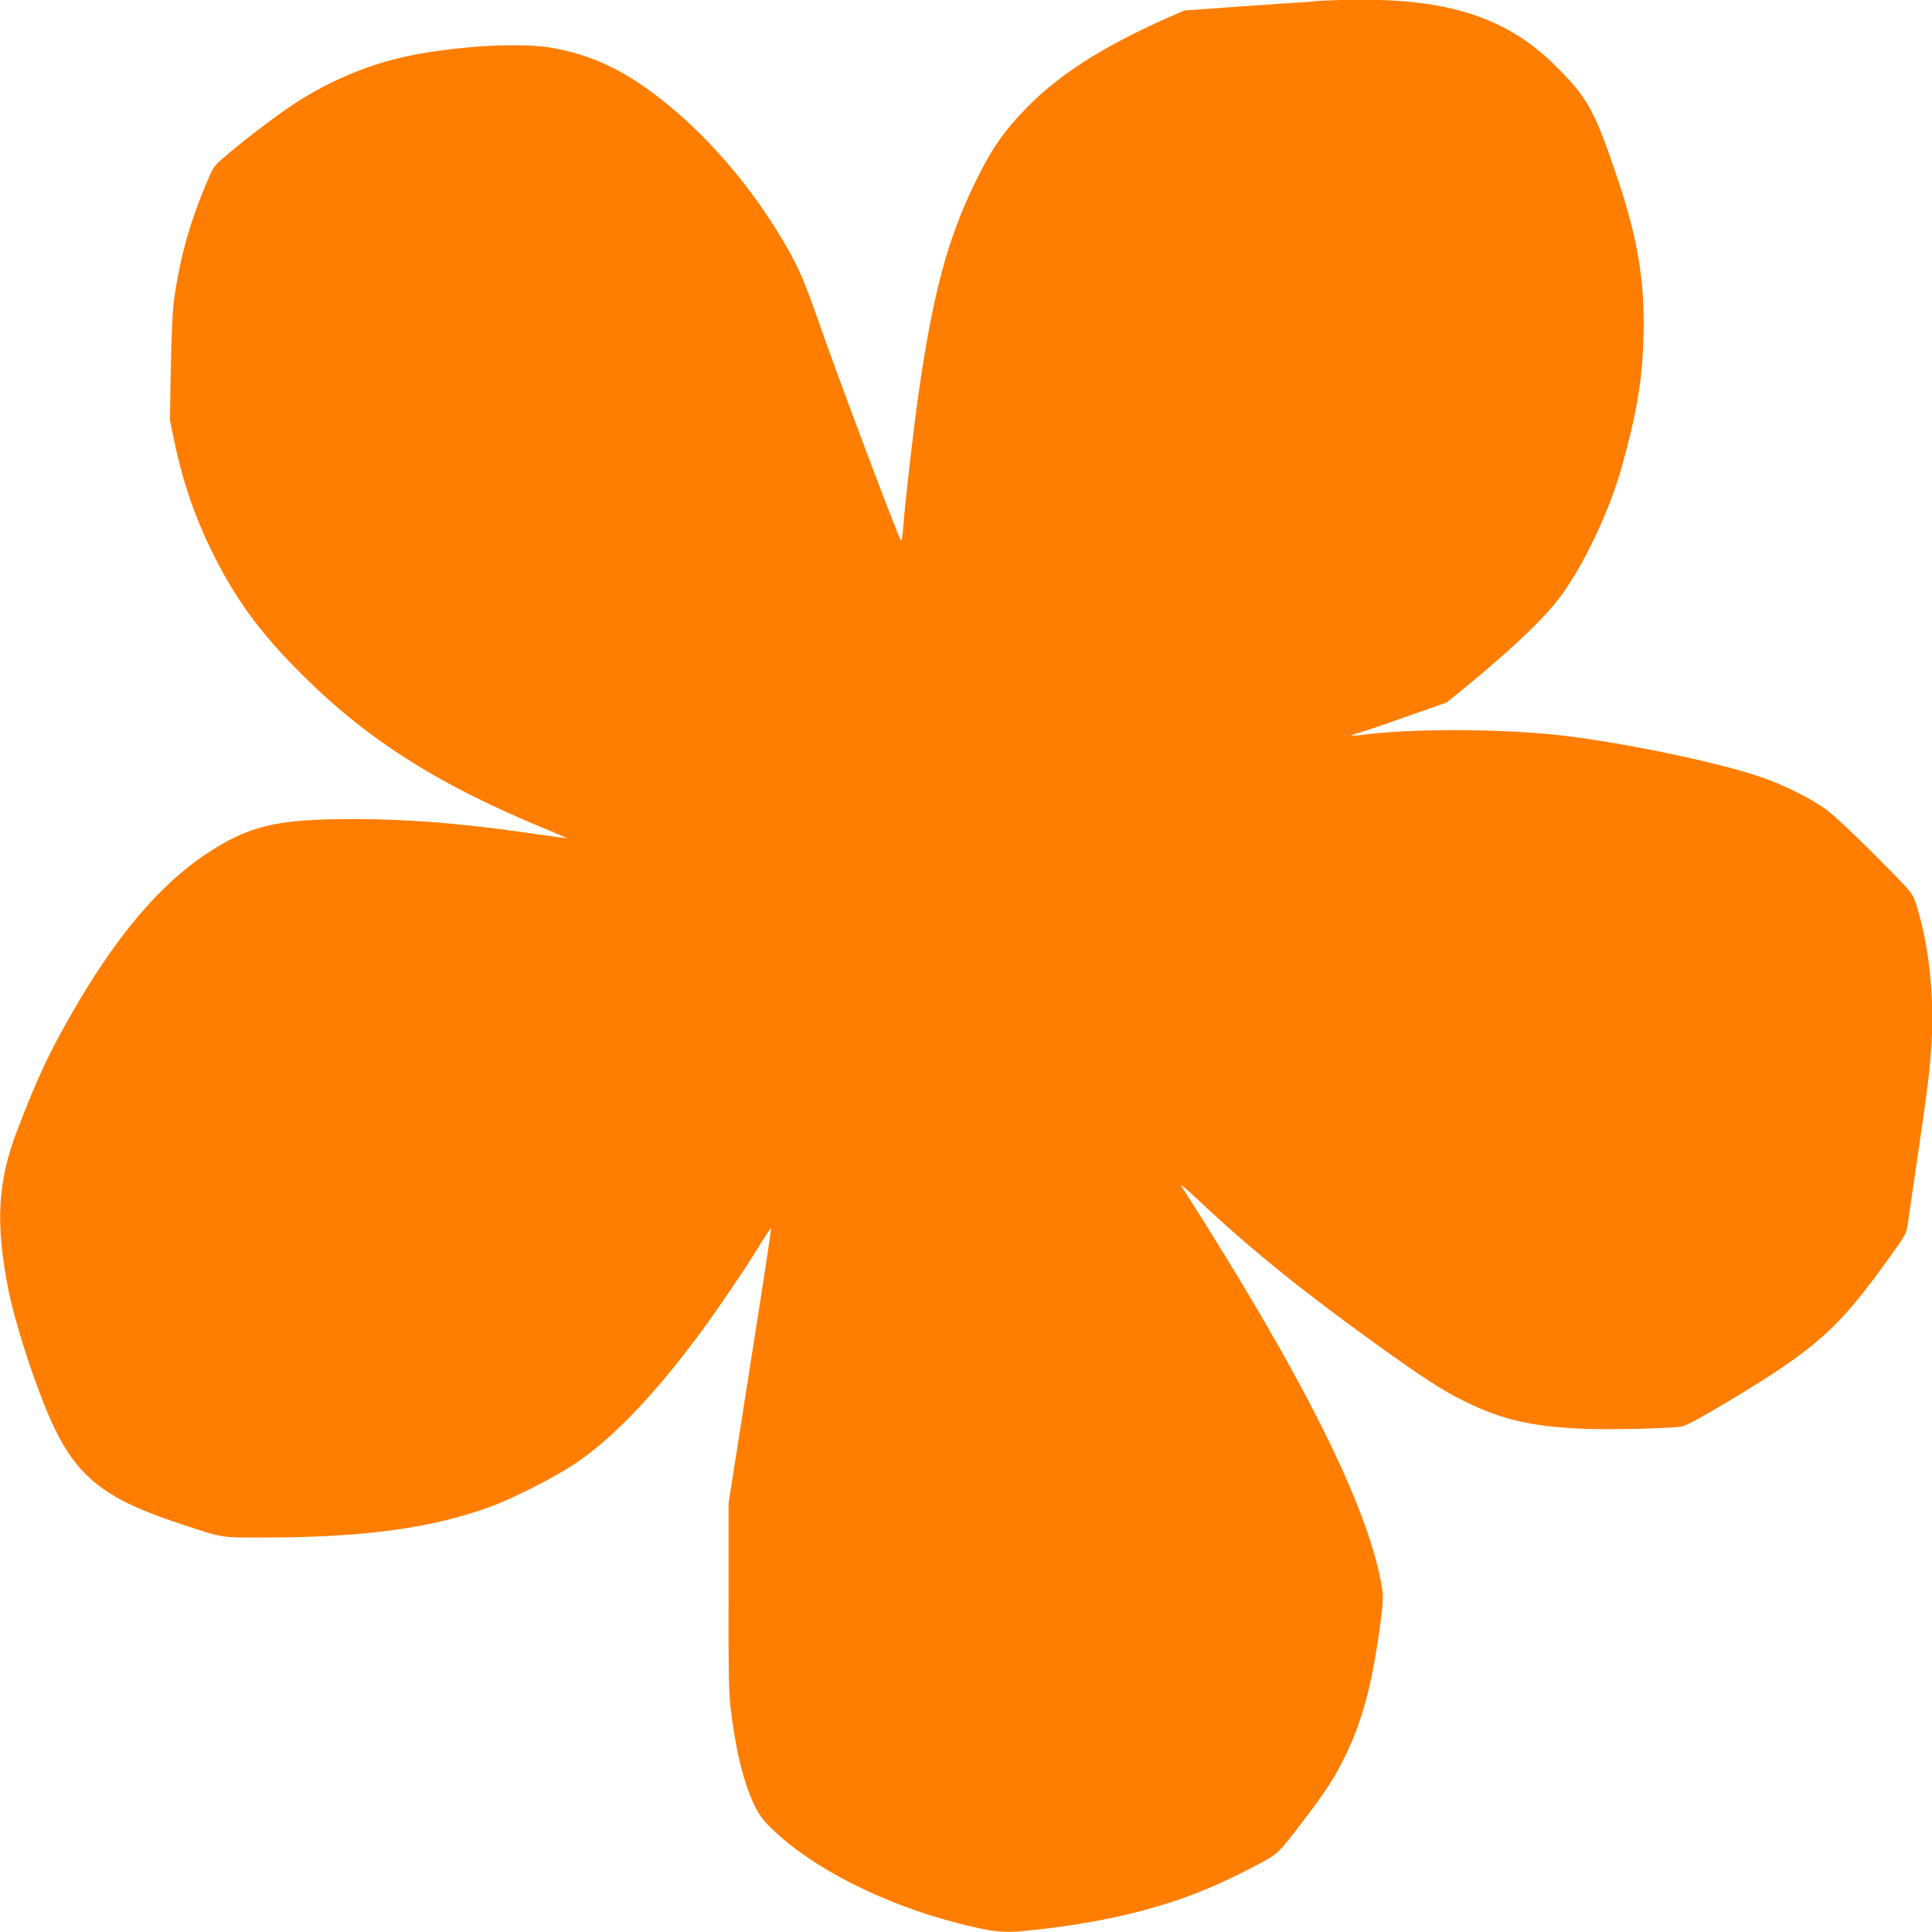
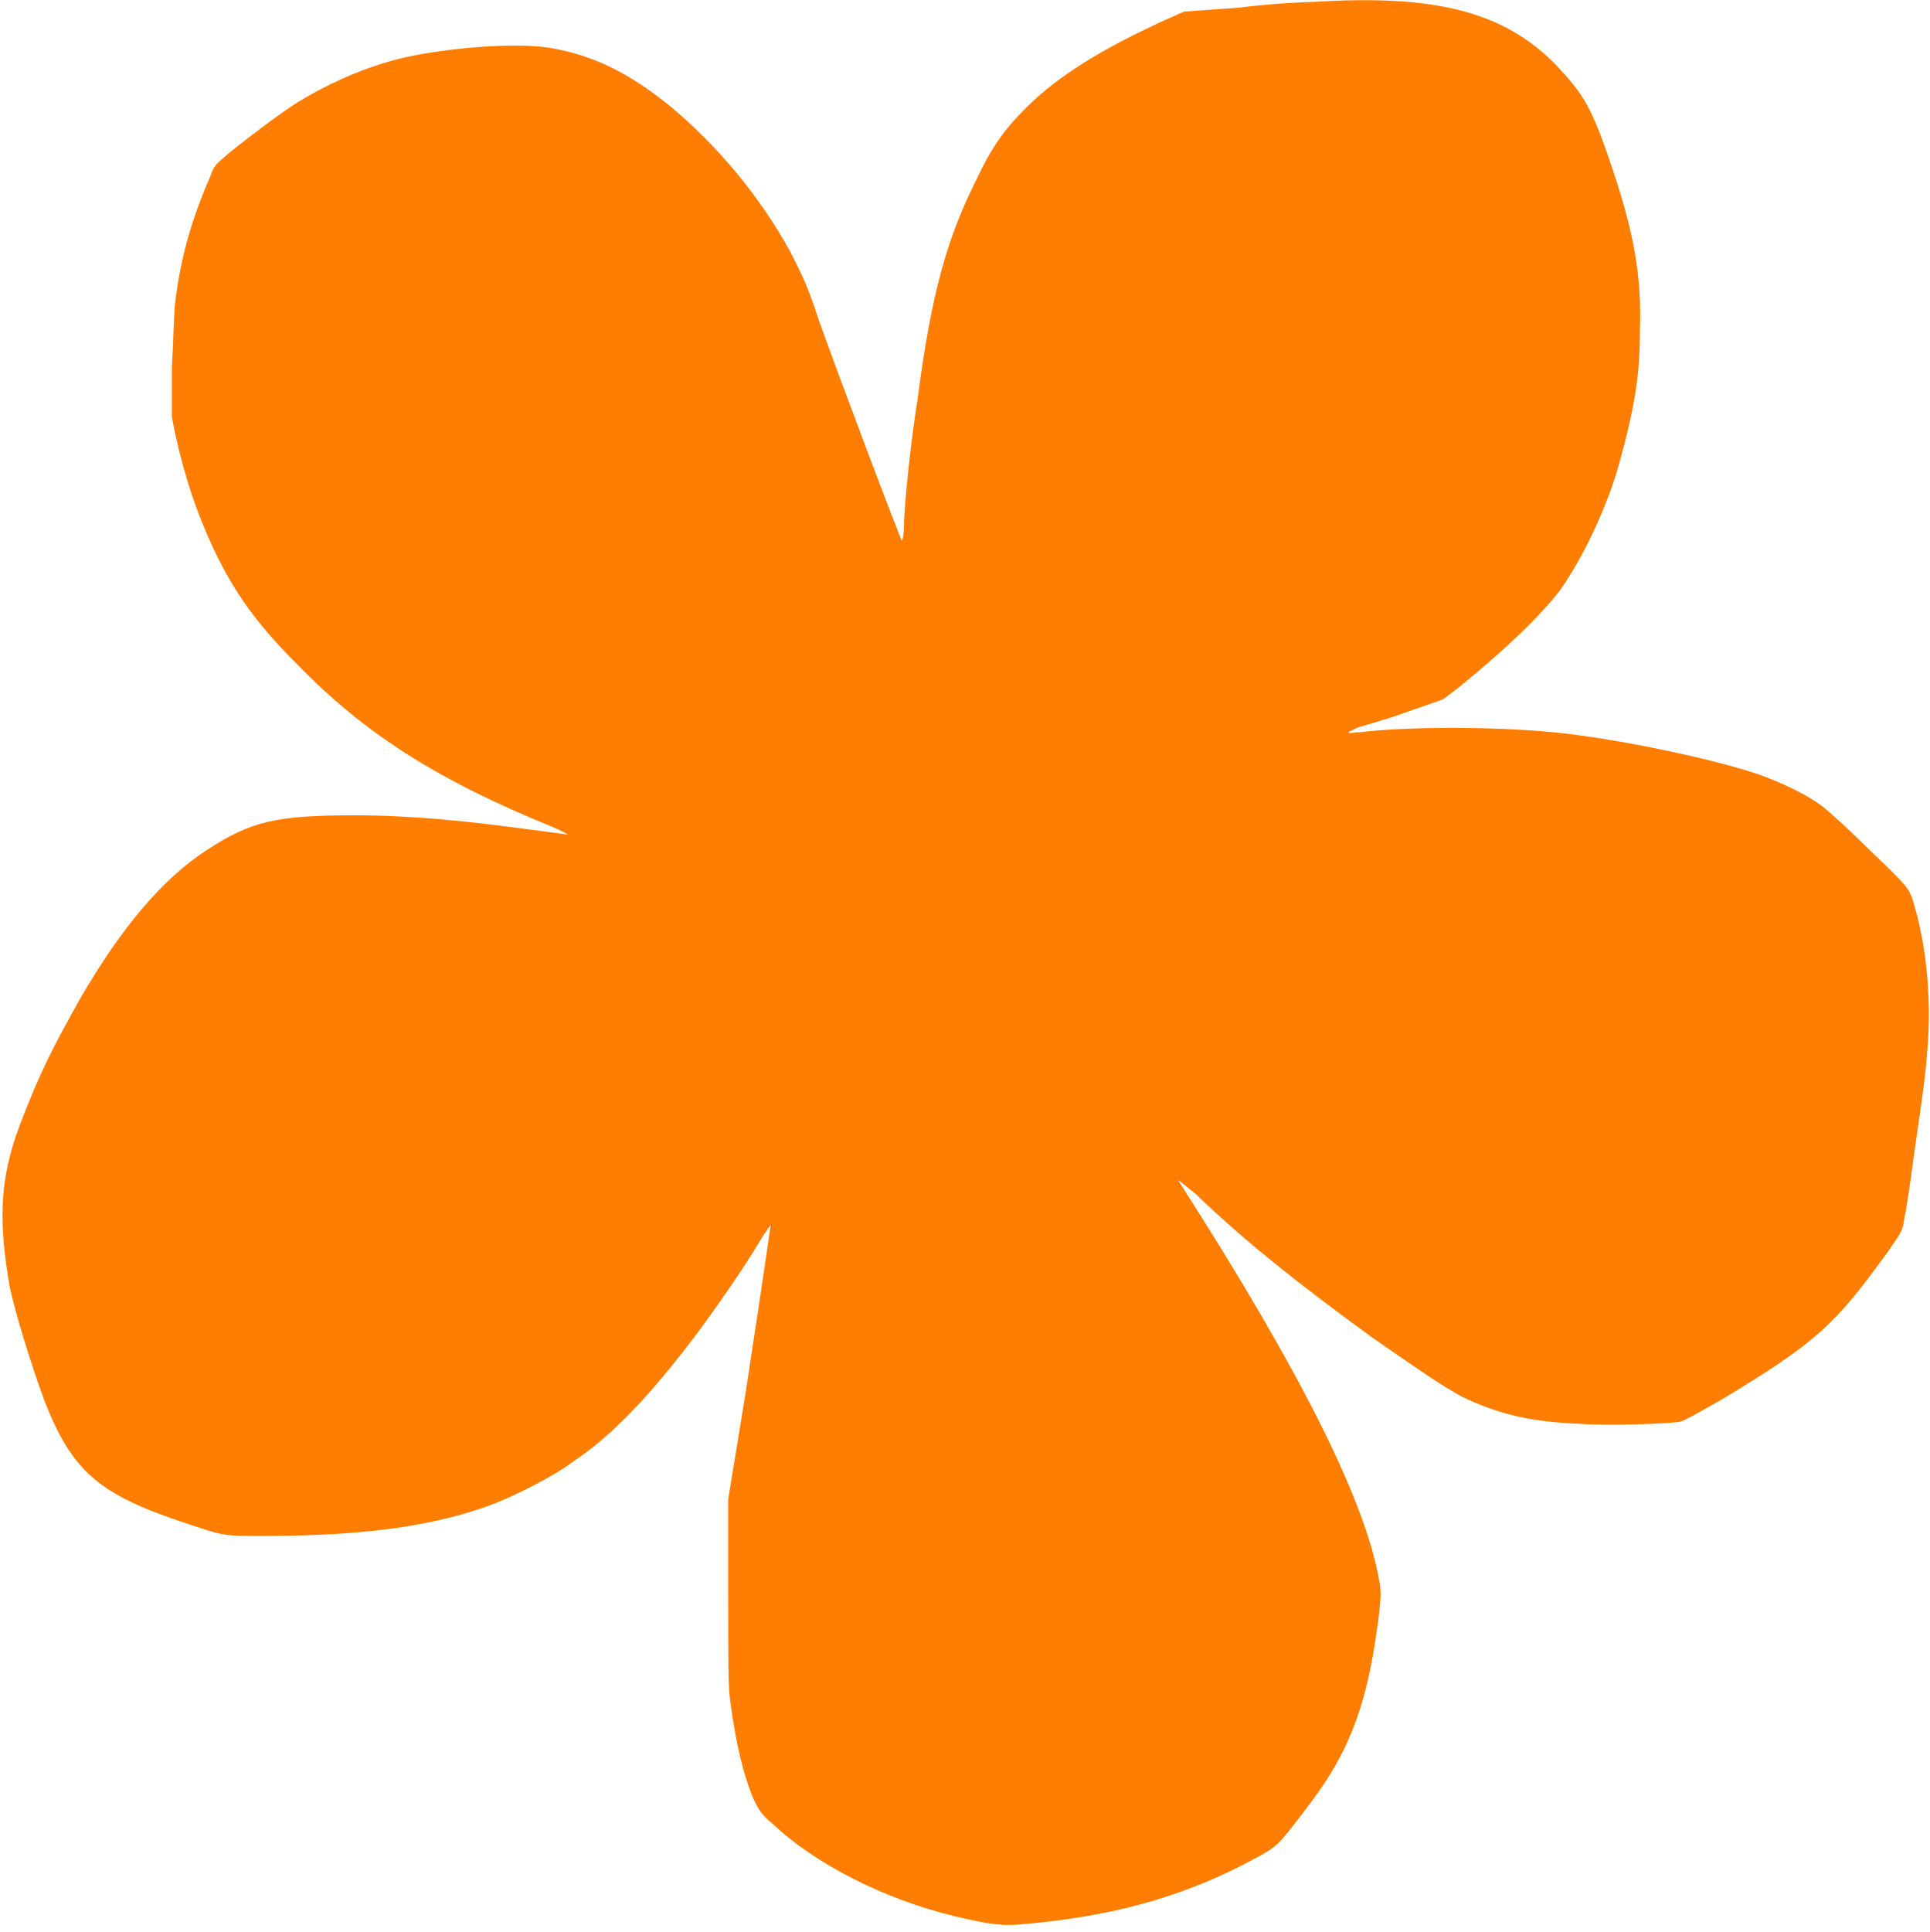
- <svg xmlns="http://www.w3.org/2000/svg" id="Capa_1" data-name="Capa 1" viewBox="0 0 180 180">
-   <defs>
-     <style>
-       .cls-1 {
-         fill: #ff7e01;
-       }
-     </style>
-   </defs>
-   <path class="cls-1" d="m122.42.14c-1,.06-4.14.27-6.96.47l-5.13.37-1.62.71c-6.03,2.69-10.01,5.23-13.08,8.37-2.1,2.15-3.24,3.8-4.7,6.77-2.67,5.43-4.06,10.63-5.43,20.4-.46,3.33-1.2,9.81-1.35,11.91-.06.72-.14,1.27-.21,1.21-.25-.27-5.98-15.49-7.74-20.58-1.17-3.34-1.72-4.65-2.7-6.4-2.94-5.22-6.88-9.99-11.17-13.53-3.8-3.13-7.05-4.73-11.01-5.4-2.91-.48-8.66-.17-13.15.75-3.66.74-7.33,2.26-10.62,4.39-1.43.92-4.25,3.04-6.09,4.58-1.46,1.22-1.55,1.32-2.01,2.4-1.76,4.08-2.67,7.32-3.24,11.43-.14,1.05-.24,3.33-.3,6.4l-.08,4.76.38,1.82c.82,3.97,1.96,7.26,3.67,10.69,2.04,4.08,4.23,7.11,7.74,10.67,6.39,6.5,13.17,10.82,23.73,15.12.83.34,1.49.64,1.48.65s-1.27-.16-2.77-.37c-6.57-.98-11.87-1.42-17.06-1.42-7.31,0-9.8.6-13.88,3.31-4.08,2.73-7.99,7.26-11.79,13.69-2.6,4.42-3.74,6.81-5.72,11.98-1.84,4.78-2.05,8.7-.83,14.87.49,2.53,1.94,7.19,3.28,10.56,2.56,6.48,5.04,8.7,12.49,11.17,4.35,1.44,3.91,1.36,7.93,1.36,9.41,0,15.8-.87,21.31-2.91,1.98-.72,5.92-2.73,7.65-3.88,3.56-2.37,7.36-6.31,11.63-12.04,1.6-2.15,4.46-6.34,5.72-8.43.53-.87,1-1.56,1.03-1.54.06.06-.34,2.66-2.38,15.65l-1.56,9.95v8.6c-.03,6.17.03,9.04.15,10.16.46,4.07,1.2,7.11,2.19,9.24.51,1.07.79,1.45,1.72,2.36,3.74,3.62,10.25,6.94,17.15,8.73,3.14.81,4.36.97,6.16.78,8.38-.81,14.61-2.47,20.41-5.42,3.45-1.75,3.24-1.59,5.25-4.19,2.55-3.31,3.46-4.69,4.47-6.81,1.63-3.38,2.53-6.88,3.28-12.65.21-1.69.23-2.15.08-3.03-1.25-7.45-7.37-19.67-18.69-37.34-.15-.24.55.34,1.55,1.29,4.75,4.48,9.71,8.49,16.39,13.3,4.63,3.33,6.44,4.51,8.51,5.51,3.46,1.71,6.29,2.35,11.11,2.54,2.35.1,7.68-.03,9.02-.2.39-.06,1.63-.71,4.08-2.17,8.59-5.15,10.51-6.85,15.56-13.92,1.34-1.88,1.35-1.89,1.51-3.06.1-.65.48-3.3.86-5.87.9-6.13,1.08-7.52,1.28-10.16.35-4.7-.18-9.76-1.45-13.64-.3-.9-.38-1.01-3.76-4.41-2.03-2.03-3.94-3.82-4.6-4.29-1.43-1.02-3.74-2.19-5.84-2.93-4.06-1.44-13.53-3.4-19.33-4.01-5.56-.58-13.57-.58-18,0-.53.07-1,.1-1.03.07s.32-.16.77-.28,2.46-.81,4.46-1.52l3.64-1.28,1.42-1.15c4.94-4.05,7.98-6.96,9.48-9.13,2.11-3.01,4.3-7.72,5.37-11.51,1.45-5.15,1.97-8.27,2.07-12.34.14-5.19-.55-9.24-2.56-15.12-2.01-5.91-2.64-7.06-5.49-9.92-5.08-5.15-11.37-6.85-22.65-6.17Z" />
+ <svg xmlns="http://www.w3.org/2000/svg" version="1.1" id="Capa_1" x="0px" y="0px" viewBox="0 0 99.9 100" style="enable-background:new 0 0 99.9 100;" xml:space="preserve">
+   <style type="text/css">
+ 	.st0{fill:#FF7E01;}
+ </style>
+   <path class="st0" d="M68,0.1c-0.6,0-2.3,0.1-3.9,0.3l-2.8,0.2L60.4,1c-3.3,1.5-5.6,2.9-7.3,4.6c-1.2,1.2-1.8,2.1-2.6,3.8  c-1.5,3-2.3,5.9-3,11.3c-0.3,1.8-0.7,5.4-0.7,6.6c0,0.4-0.1,0.7-0.1,0.7c-0.1-0.1-3.3-8.6-4.3-11.4c-0.6-1.9-1-2.6-1.5-3.6  c-1.6-2.9-3.8-5.5-6.2-7.5c-2.1-1.7-3.9-2.6-6.1-3c-1.6-0.3-4.8-0.1-7.3,0.4c-2,0.4-4.1,1.3-5.9,2.4c-0.8,0.5-2.4,1.7-3.4,2.5  c-0.8,0.7-0.9,0.7-1.1,1.3c-1,2.3-1.5,4.1-1.8,6.3c-0.1,0.6-0.1,1.8-0.2,3.6l0,2.6l0.2,1c0.5,2.2,1.1,4,2,5.9  c1.1,2.3,2.3,3.9,4.3,5.9c3.5,3.6,7.3,6,13.2,8.4c0.5,0.2,0.8,0.4,0.8,0.4c0,0-0.7-0.1-1.5-0.2c-3.6-0.5-6.6-0.8-9.5-0.8  c-4.1,0-5.4,0.3-7.7,1.8c-2.3,1.5-4.4,4-6.5,7.6c-1.4,2.5-2.1,3.8-3.2,6.7c-1,2.7-1.1,4.8-0.5,8.3c0.3,1.4,1.1,4,1.8,5.9  c1.4,3.6,2.8,4.8,6.9,6.2c2.4,0.8,2.2,0.8,4.4,0.8c5.2,0,8.8-0.5,11.8-1.6c1.1-0.4,3.3-1.5,4.2-2.2c2-1.3,4.1-3.5,6.5-6.7  c0.9-1.2,2.5-3.5,3.2-4.7c0.3-0.5,0.6-0.9,0.6-0.9c0,0-0.2,1.5-1.3,8.7l-0.9,5.5v4.8c0,3.4,0,5,0.1,5.6c0.3,2.3,0.7,3.9,1.2,5.1  c0.3,0.6,0.4,0.8,1,1.3c2.1,2,5.7,3.9,9.5,4.8c1.7,0.4,2.4,0.5,3.4,0.4c4.7-0.4,8.1-1.4,11.3-3c1.9-1,1.8-0.9,2.9-2.3  c1.4-1.8,1.9-2.6,2.5-3.8c0.9-1.9,1.4-3.8,1.8-7c0.1-0.9,0.1-1.2,0-1.7c-0.7-4.1-4.1-10.9-10.4-20.7c-0.1-0.1,0.3,0.2,0.9,0.7  c2.6,2.5,5.4,4.7,9.1,7.4c2.6,1.8,3.6,2.5,4.7,3.1c1.9,0.9,3.5,1.3,6.2,1.4c1.3,0.1,4.3,0,5-0.1c0.2,0,0.9-0.4,2.3-1.2  c4.8-2.9,5.8-3.8,8.6-7.7c0.7-1,0.7-1,0.8-1.7c0.1-0.4,0.3-1.8,0.5-3.3c0.5-3.4,0.6-4.2,0.7-5.6c0.2-2.6-0.1-5.4-0.8-7.6  c-0.2-0.5-0.2-0.6-2.1-2.4c-1.1-1.1-2.2-2.1-2.6-2.4c-0.8-0.6-2.1-1.2-3.2-1.6c-2.3-0.8-7.5-1.9-10.7-2.2c-3.1-0.3-7.5-0.3-10,0  c-0.3,0-0.6,0.1-0.6,0c0,0,0.2-0.1,0.4-0.2c0.2-0.1,1.4-0.4,2.5-0.8l2-0.7l0.8-0.6c2.7-2.2,4.4-3.9,5.3-5.1c1.2-1.7,2.4-4.3,3-6.4  c0.8-2.9,1.1-4.6,1.1-6.9c0.1-2.9-0.3-5.1-1.4-8.4c-1.1-3.3-1.5-3.9-3-5.5C77.8,0.6,74.3-0.3,68,0.1L68,0.1z" />
</svg>
